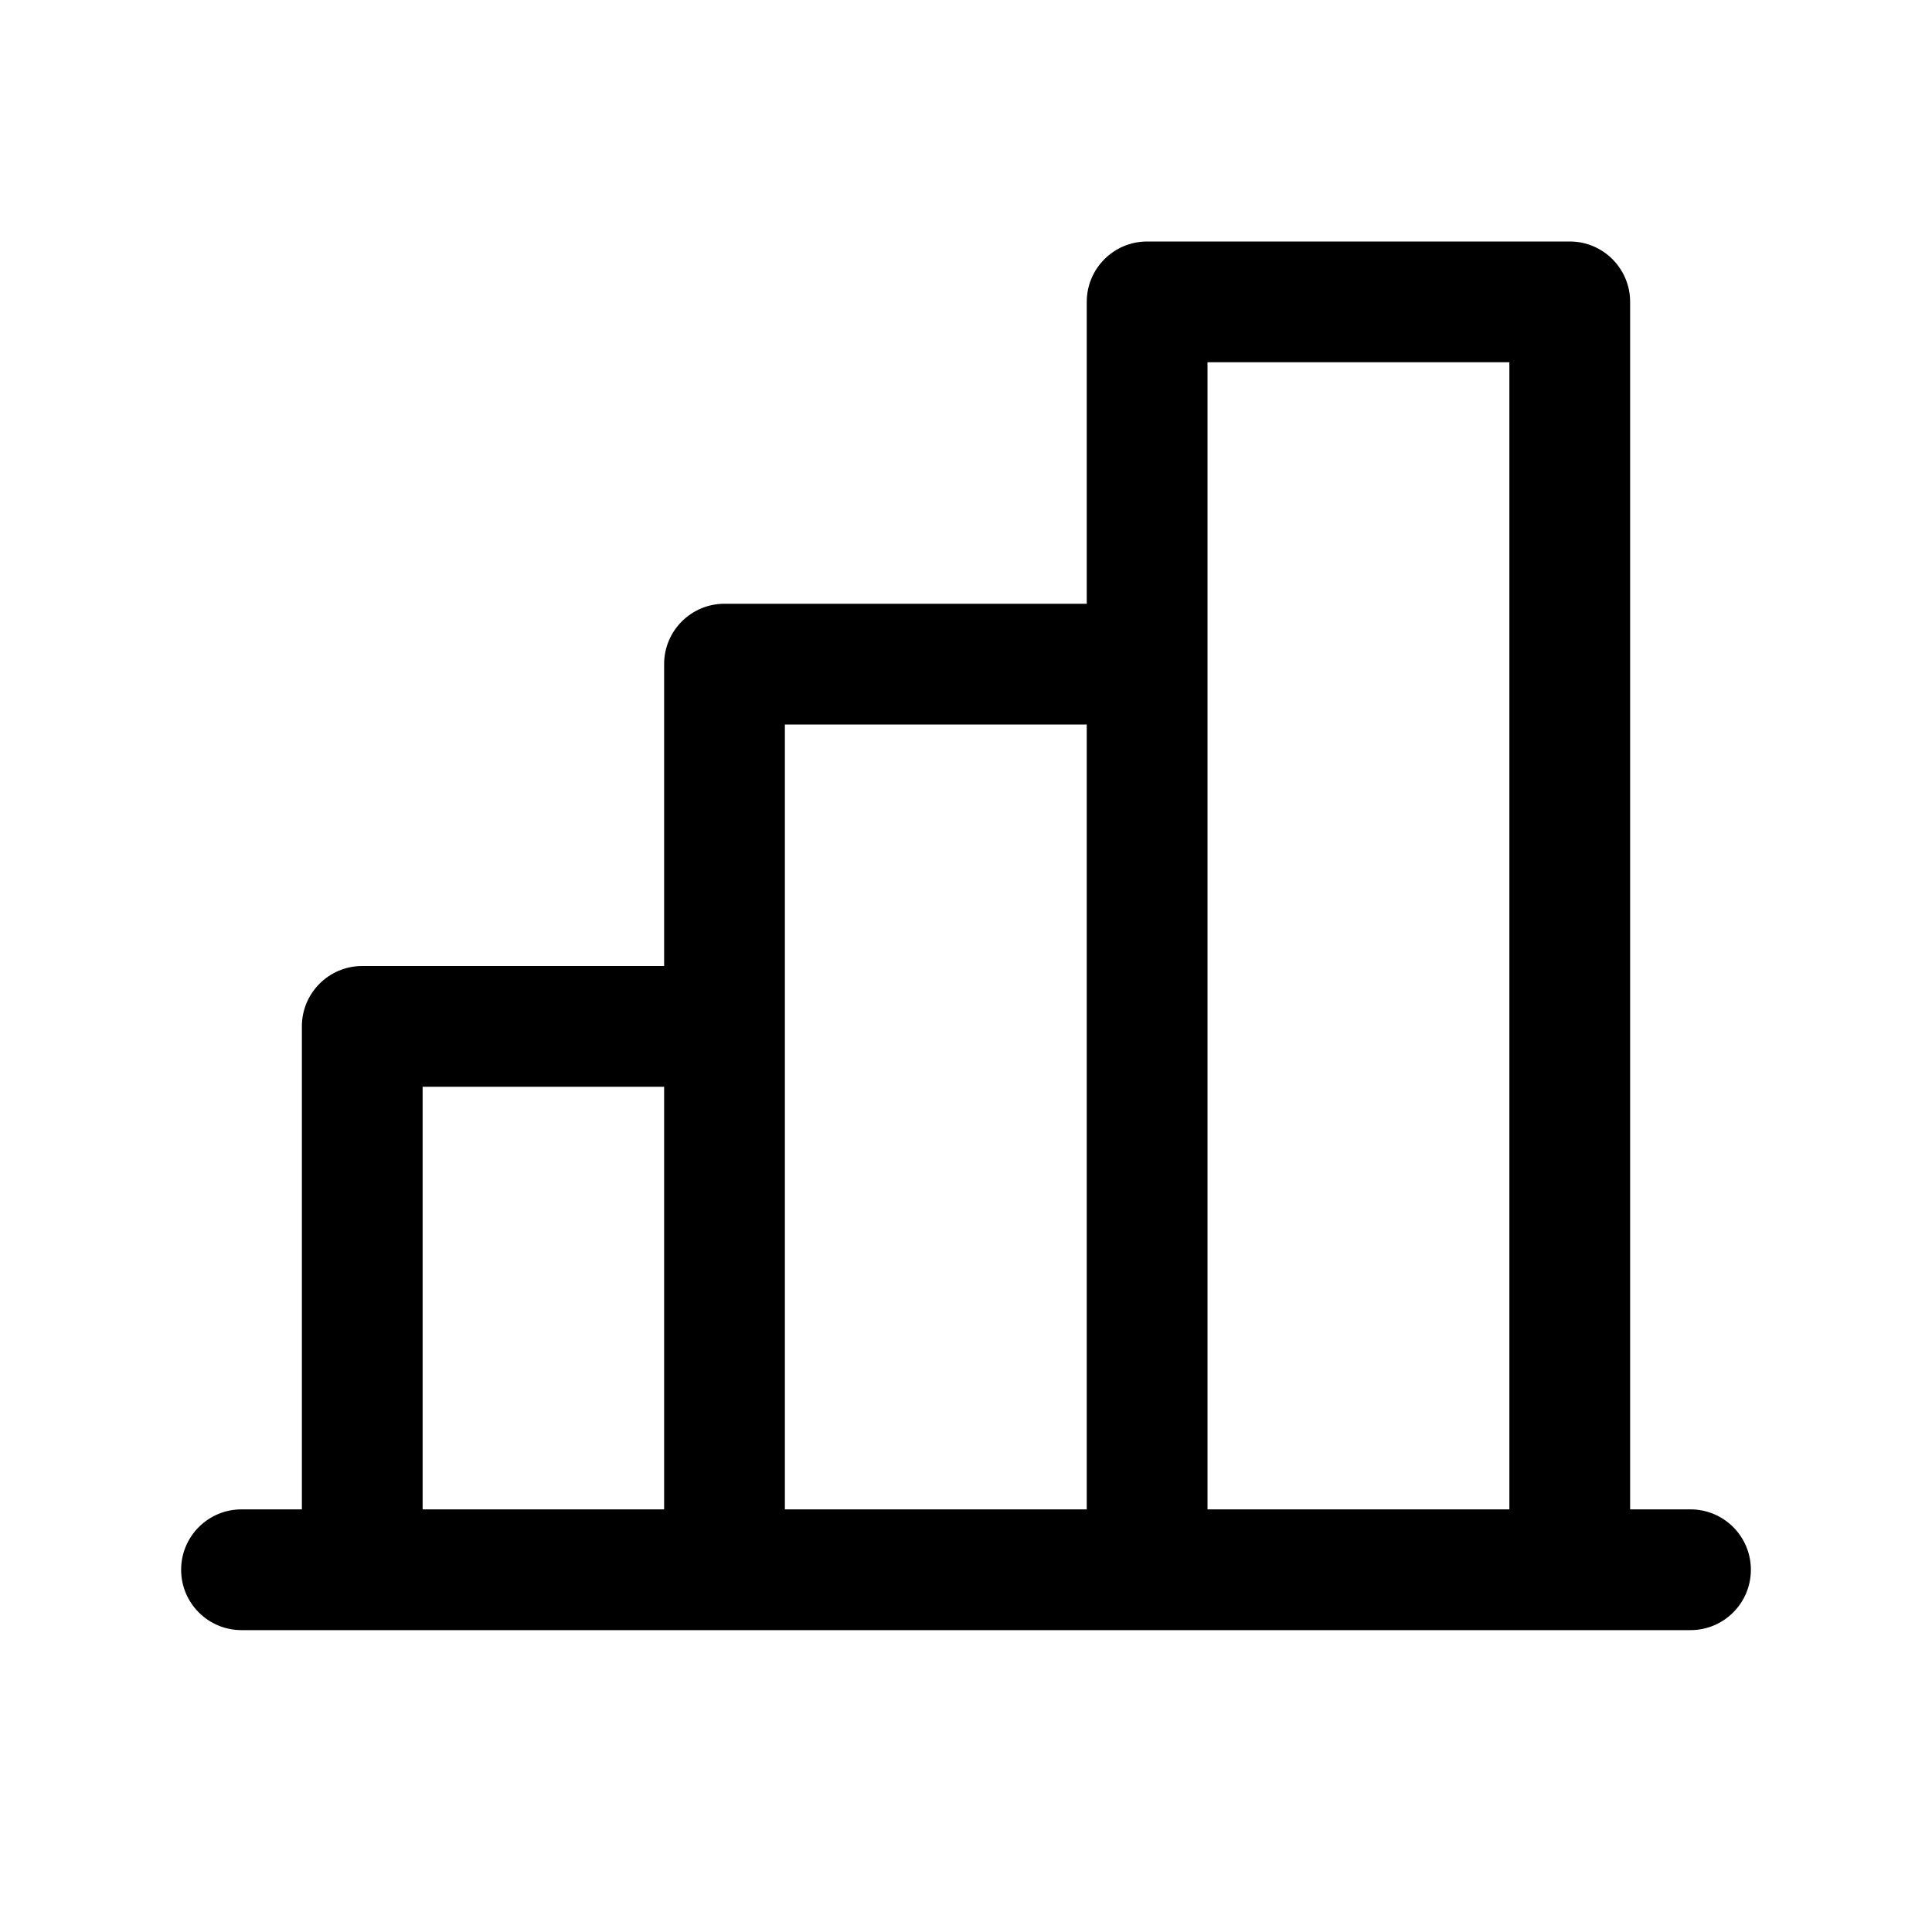
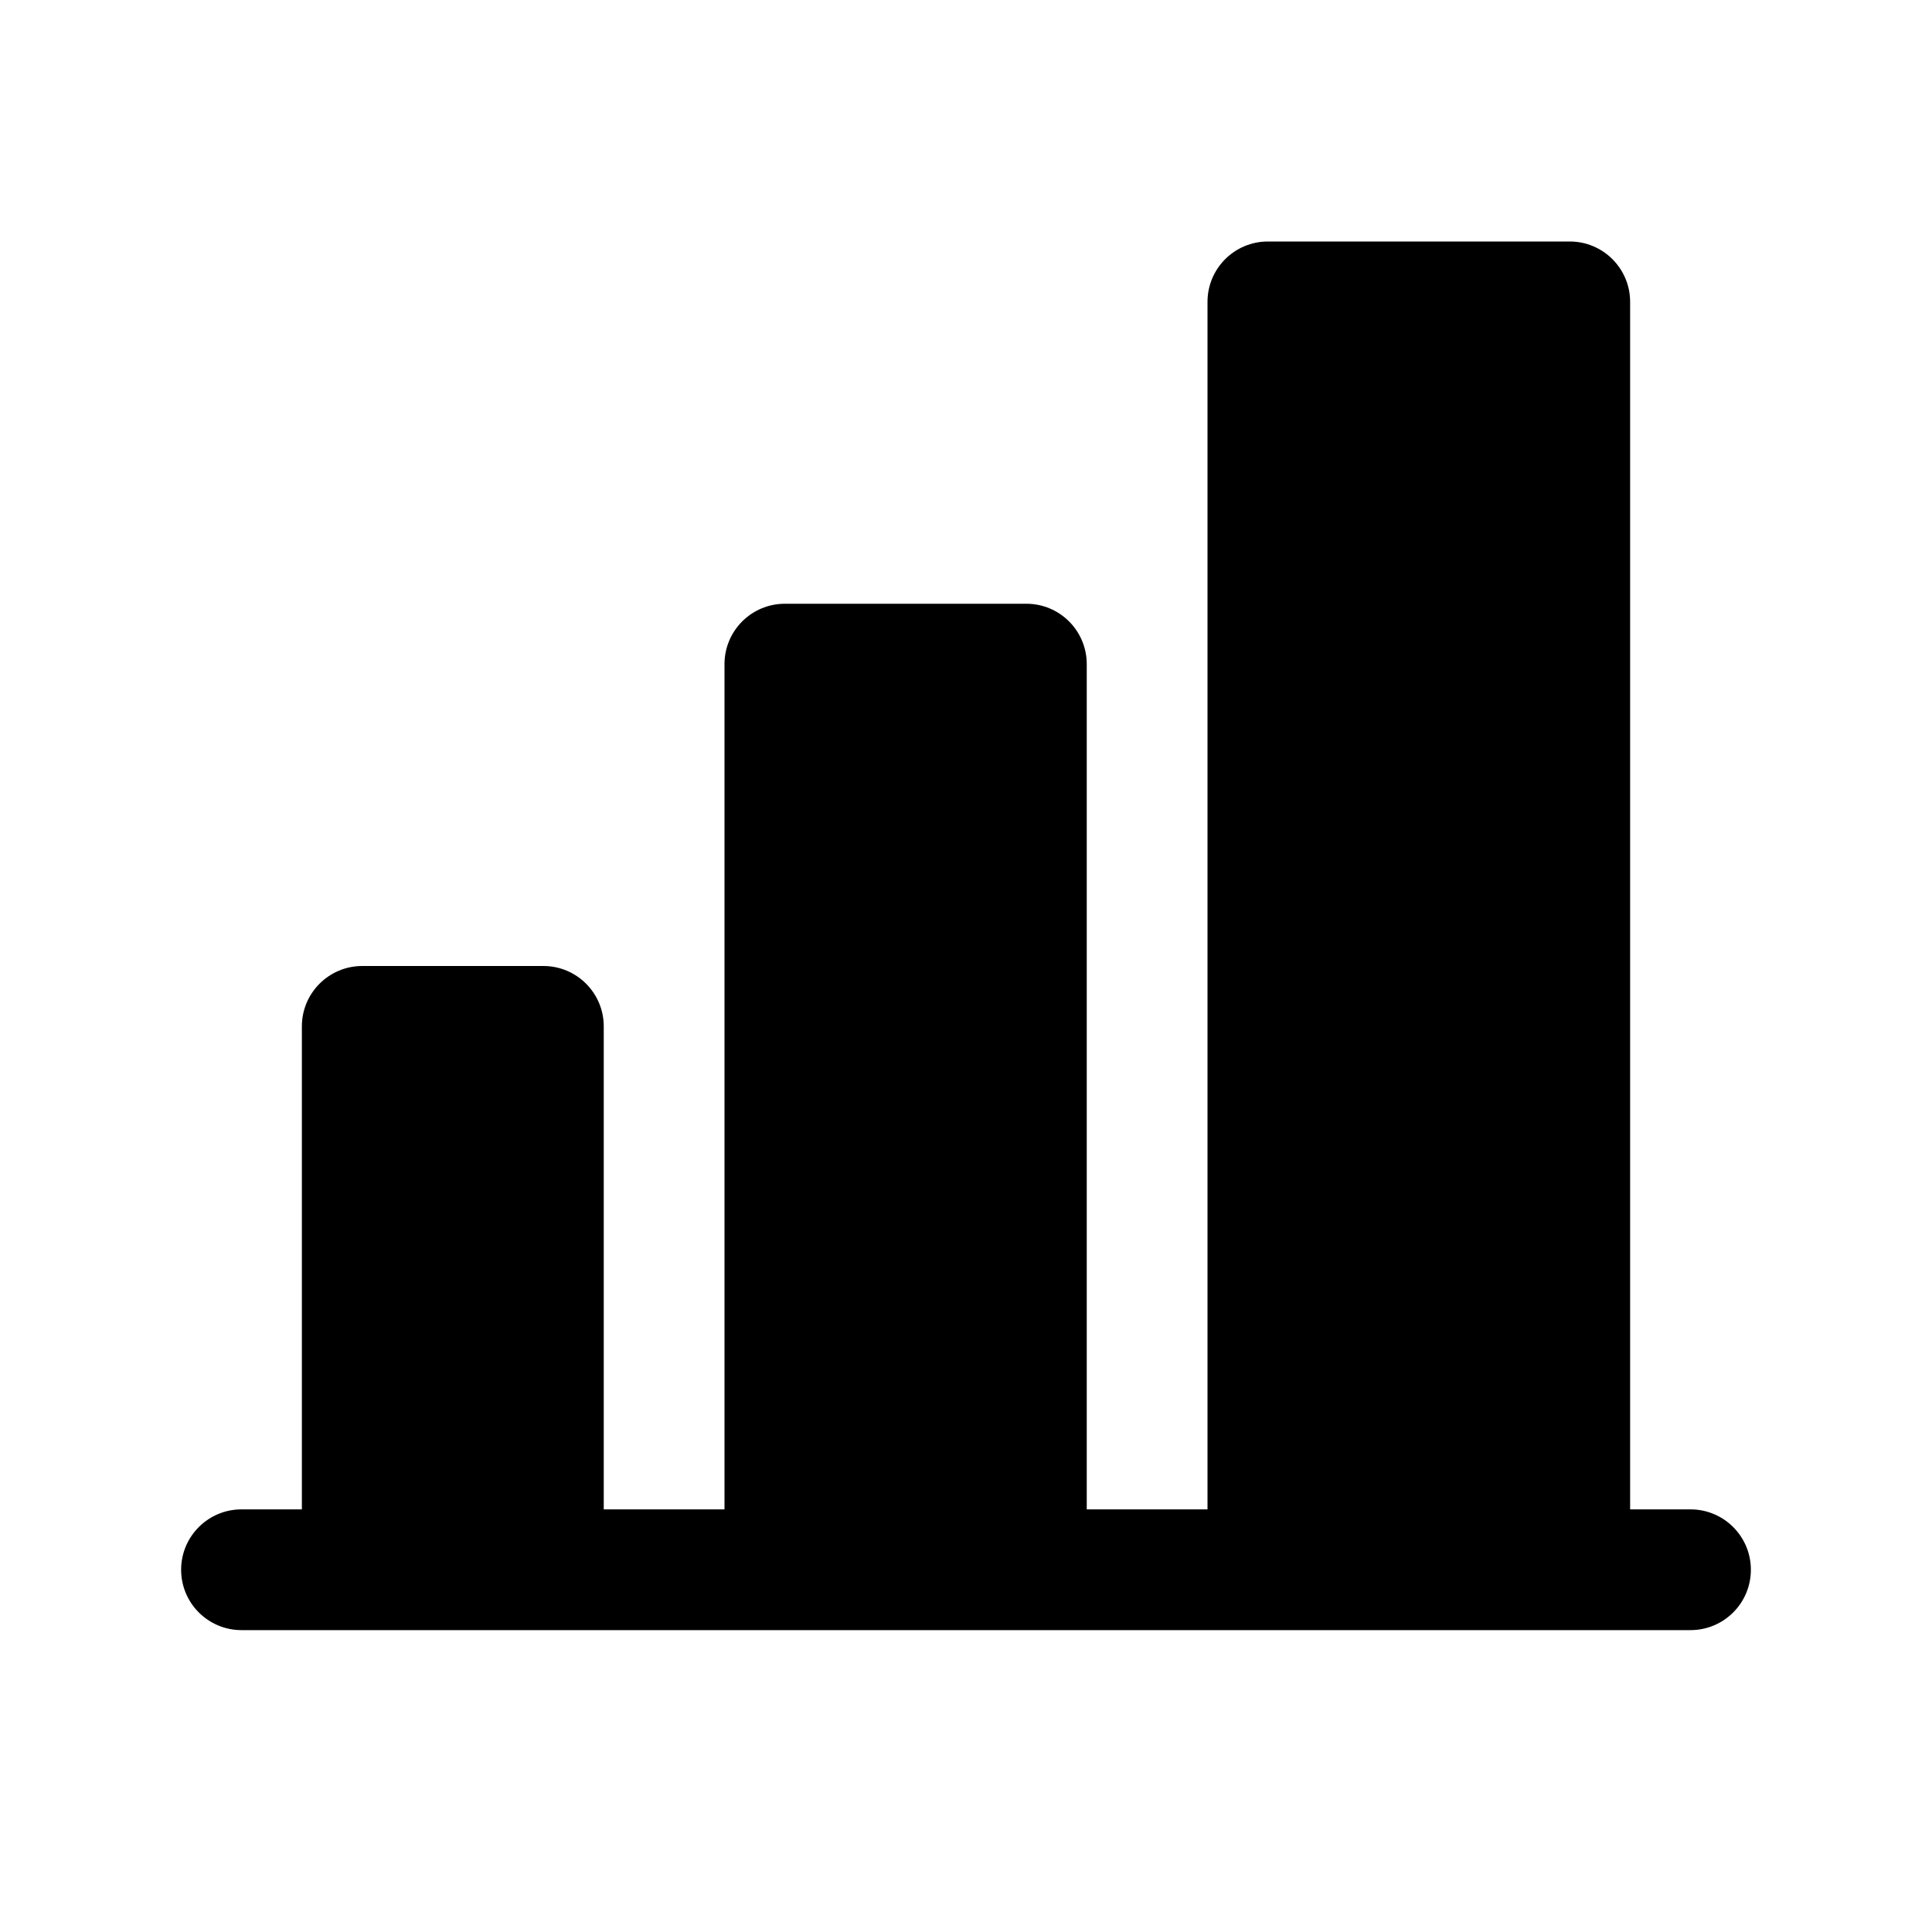
<svg xmlns="http://www.w3.org/2000/svg" viewBox="0 0 256 256" fill="currentColor">
-   <path d="M224,200h-8V40a8,8,0,0,0-8-8H152a8,8,0,0,0-8,8V80H96a8,8,0,0,0-8,8v40H48a8,8,0,0,0-8,8v64H32a8,8,0,0,0,0,16H224a8,8,0,0,0,0-16ZM160,48h40V200H160ZM104,96h40V200H104ZM56,144H88v56H56Z" />
+   <path d="M232,208a8,8,0,0,1-8,8H32a8,8,0,0,1,0-16h8V136a8,8,0,0,1,8-8H72a8,8,0,0,1,8,8v64H96V88a8,8,0,0,1,8-8h32a8,8,0,0,1,8,8V200h16V40a8,8,0,0,1,8-8h40a8,8,0,0,1,8,8V200h8A8,8,0,0,1,232,208Z" />
</svg>
